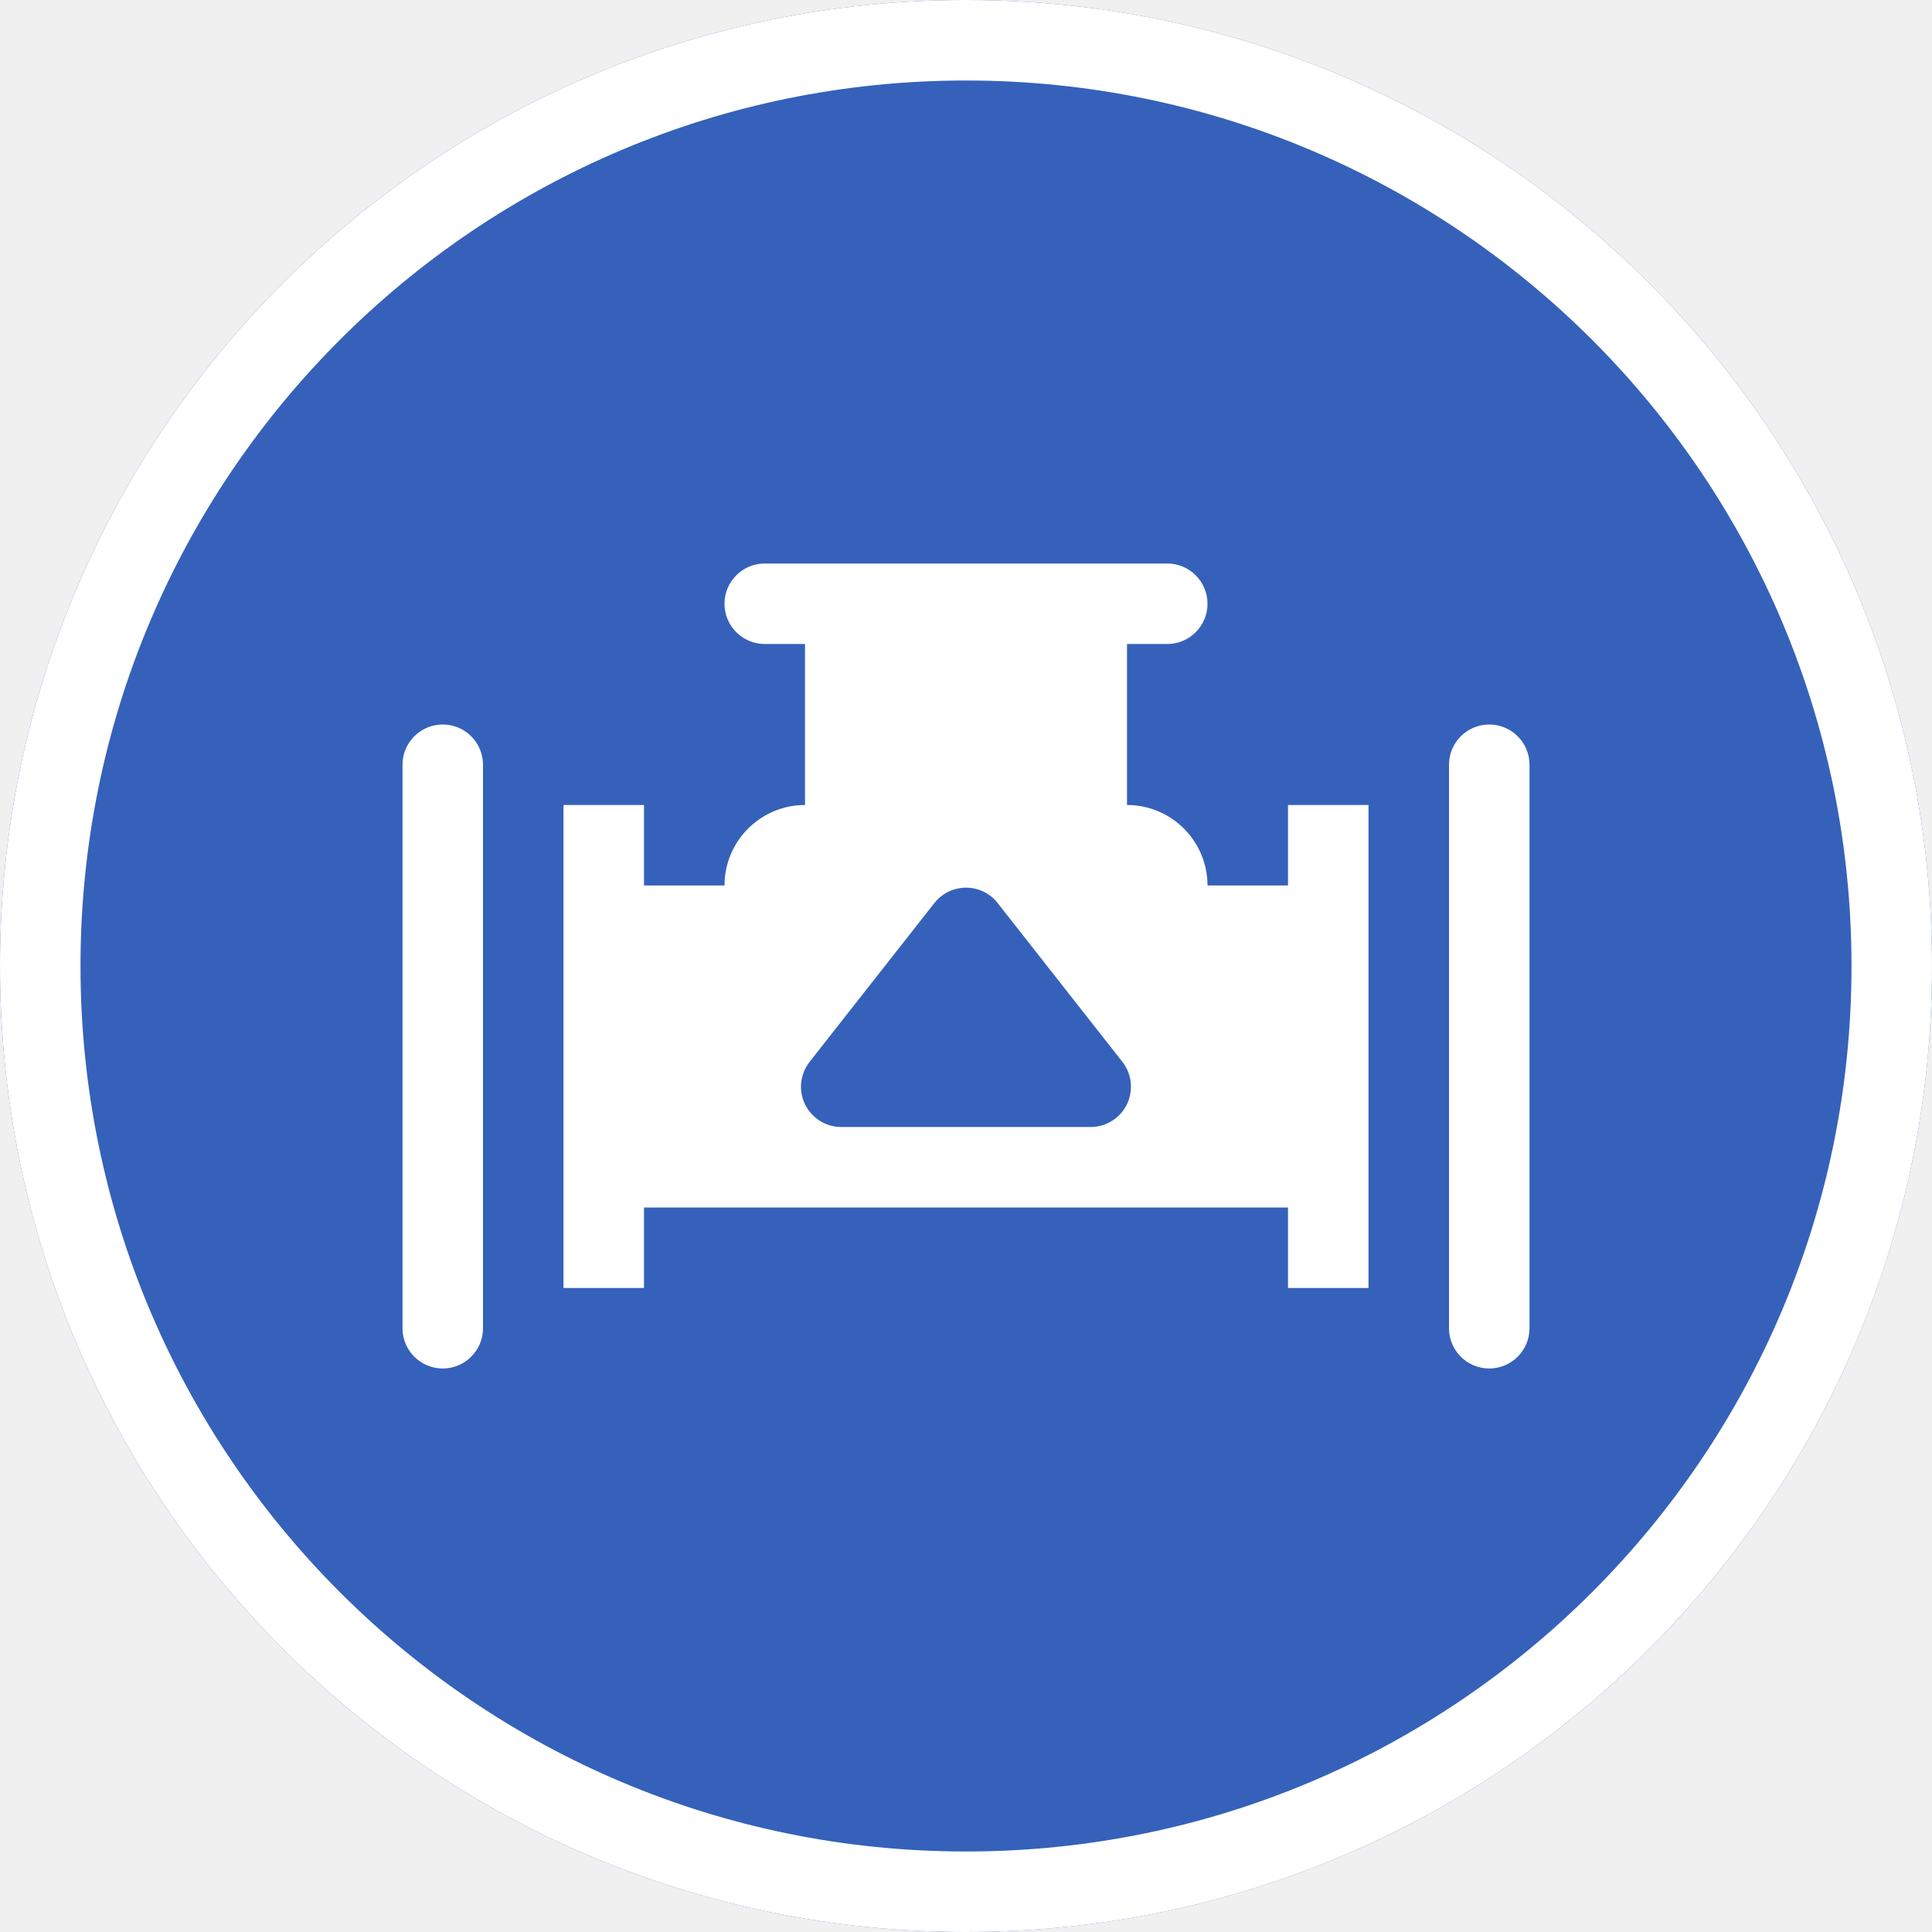
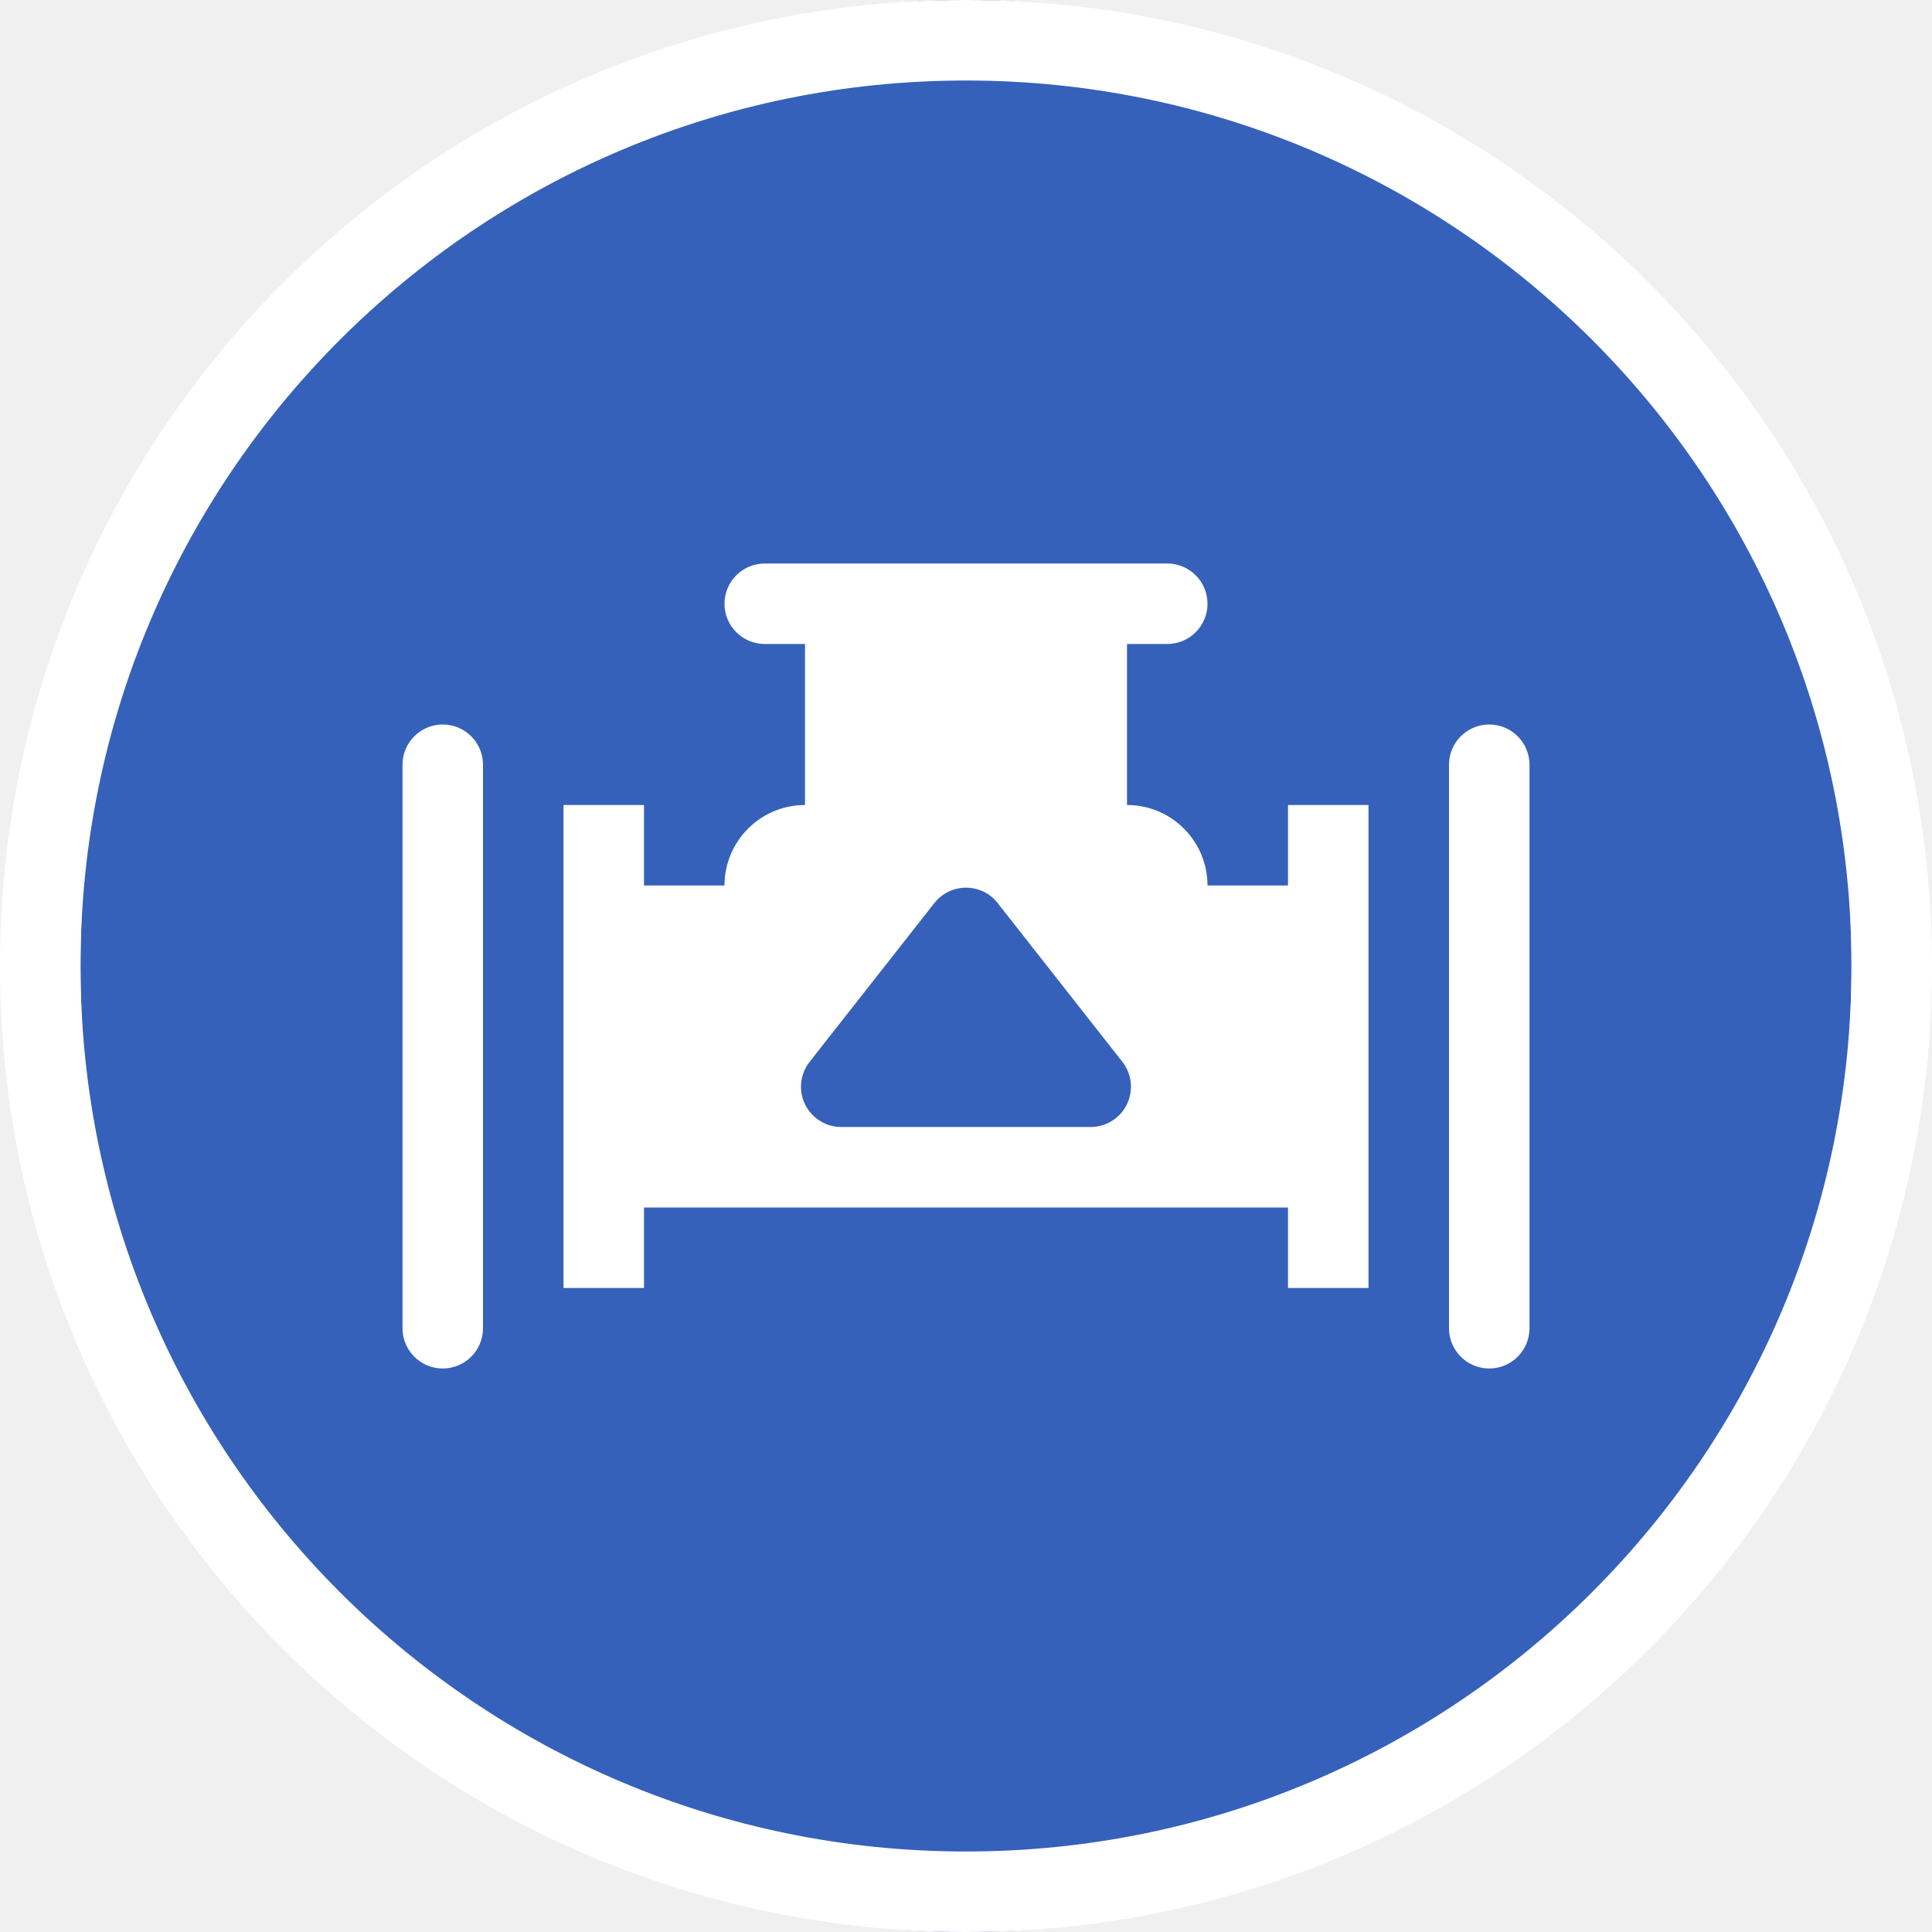
<svg xmlns="http://www.w3.org/2000/svg" width="24px" height="24px" viewBox="0 0 24 24" version="1.1">
  <defs />
  <g id="Symbols" stroke="none" stroke-width="1" fill="none" fill-rule="evenodd">
    <g id="cartografia/acometida">
-       <circle id="Oval-8" fill="#3561BA" cx="12" cy="12" r="12" />
+       <ellipse id="Oval-8" fill="#3561BA" cx="12" cy="12" rx="11" ry="12" />
      <g id="icons/negative/acometida" transform="translate(2, 2)" fill="#FFFFFF">
        <path d="M14,13 L6,13 L6,14 L5,14 L5,8 L6,8 L6,9 L7,9 C7,8.448 7.448,8 8,8 L8,6 L7.5,6 C7.224,6 7,5.776 7,5.5 C7,5.224 7.224,5 7.5,5 L12.5,5 C12.776,5 13,5.224 13,5.5 C13,5.776 12.776,6 12.5,6 L12,6 L12,8 C12.552,8 13,8.448 13,9 L14,9 L14,8 L15,8 L15,14 L14,14 L14,13 Z M10.393,9.218 C10.369,9.186 10.34,9.158 10.309,9.133 C10.092,8.963 9.777,9.001 9.607,9.218 L8.057,11.191 C7.988,11.279 7.95,11.388 7.95,11.5 C7.95,11.776 8.174,12 8.45,12 L11.55,12 C11.662,12 11.77,11.962 11.858,11.893 C12.075,11.723 12.113,11.408 11.943,11.191 L10.393,9.218 Z" id="Combined-Shape" />
        <path d="M16.5,15 C16.224,15 16,14.776 16,14.5 L16,7.5 C16,7.224 16.224,7 16.5,7 C16.776,7 17,7.224 17,7.5 L17,14.5 C17,14.776 16.776,15 16.5,15" id="Fill-2" />
        <path d="M3.5,15 C3.224,15 3,14.776 3,14.5 L3,7.5 C3,7.224 3.224,7 3.5,7 C3.776,7 4,7.224 4,7.5 L4,14.5 C4,14.776 3.776,15 3.5,15" id="Fill-6" />
      </g>
      <path d="M12,23 C18.075,23 23,18.075 23,12 C23,5.925 18.075,1 12,1 C5.925,1 1,5.925 1,12 C1,18.075 5.925,23 12,23 Z M12,24 C5.373,24 0,18.627 0,12 C0,5.373 5.373,0 12,0 C18.627,0 24,5.373 24,12 C24,18.627 18.627,24 12,24 Z" id="Oval" fill="#FFFFFF" fill-rule="nonzero" />
    </g>
  </g>
</svg>
